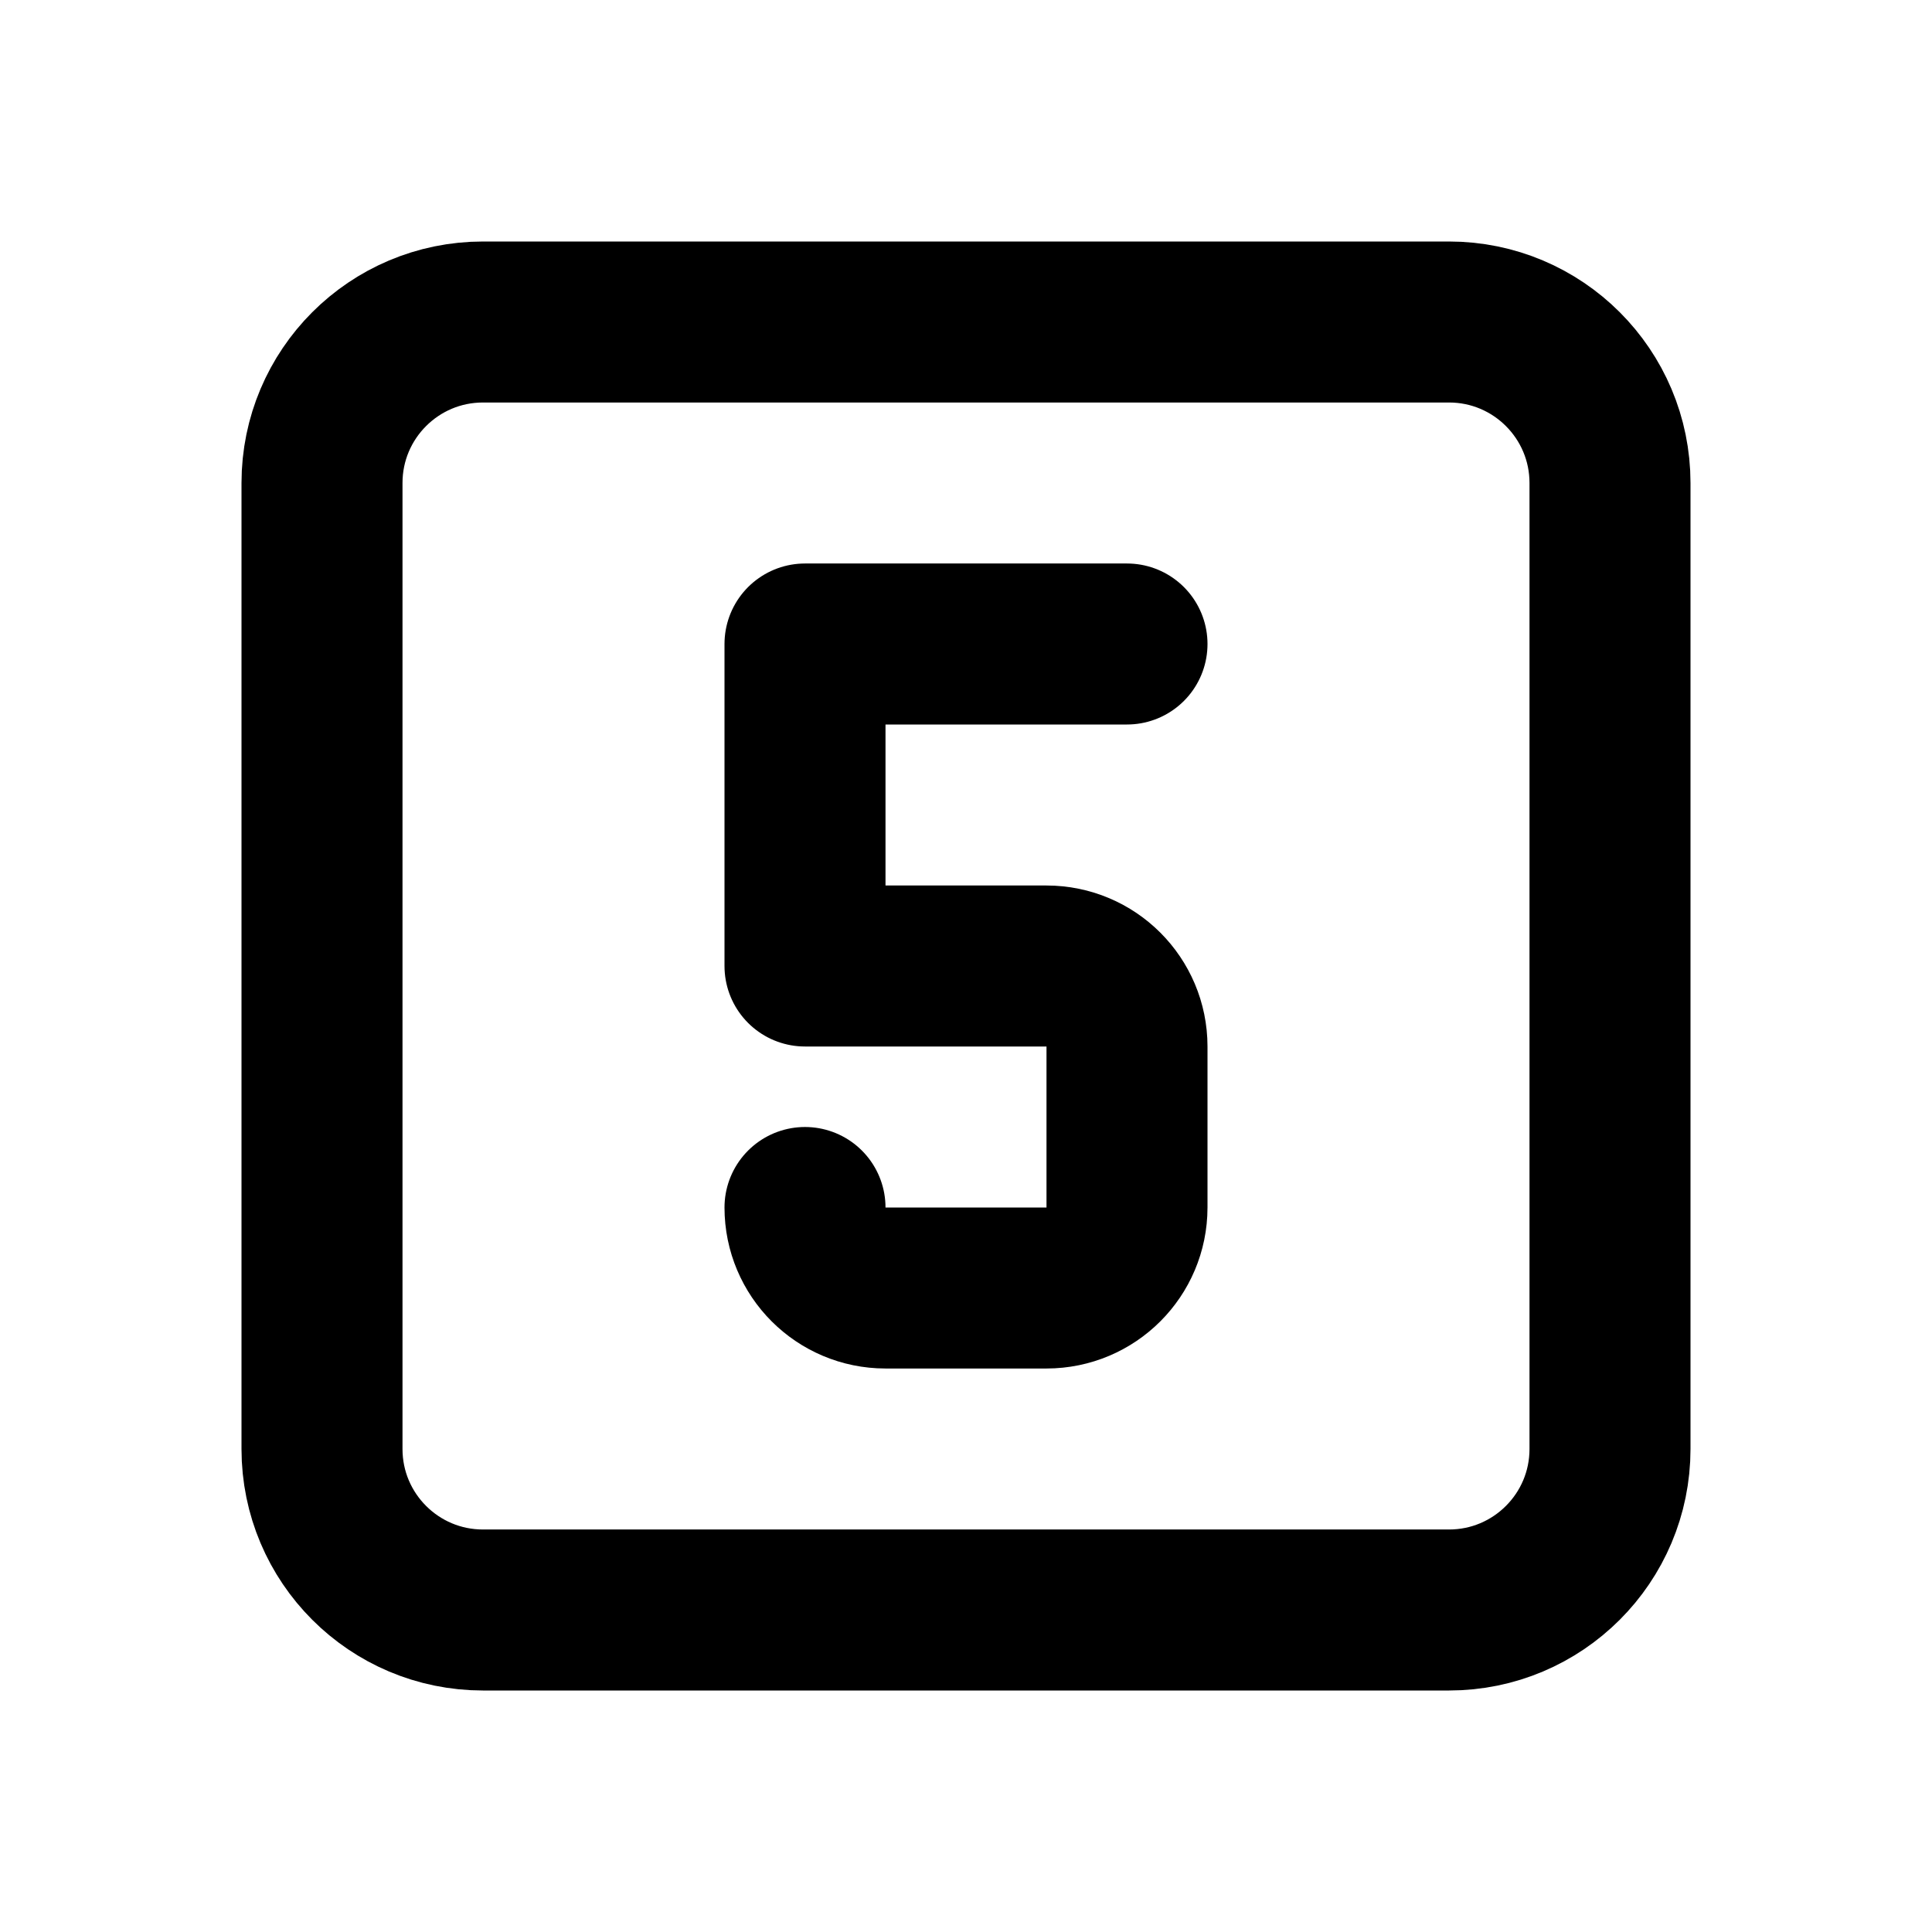
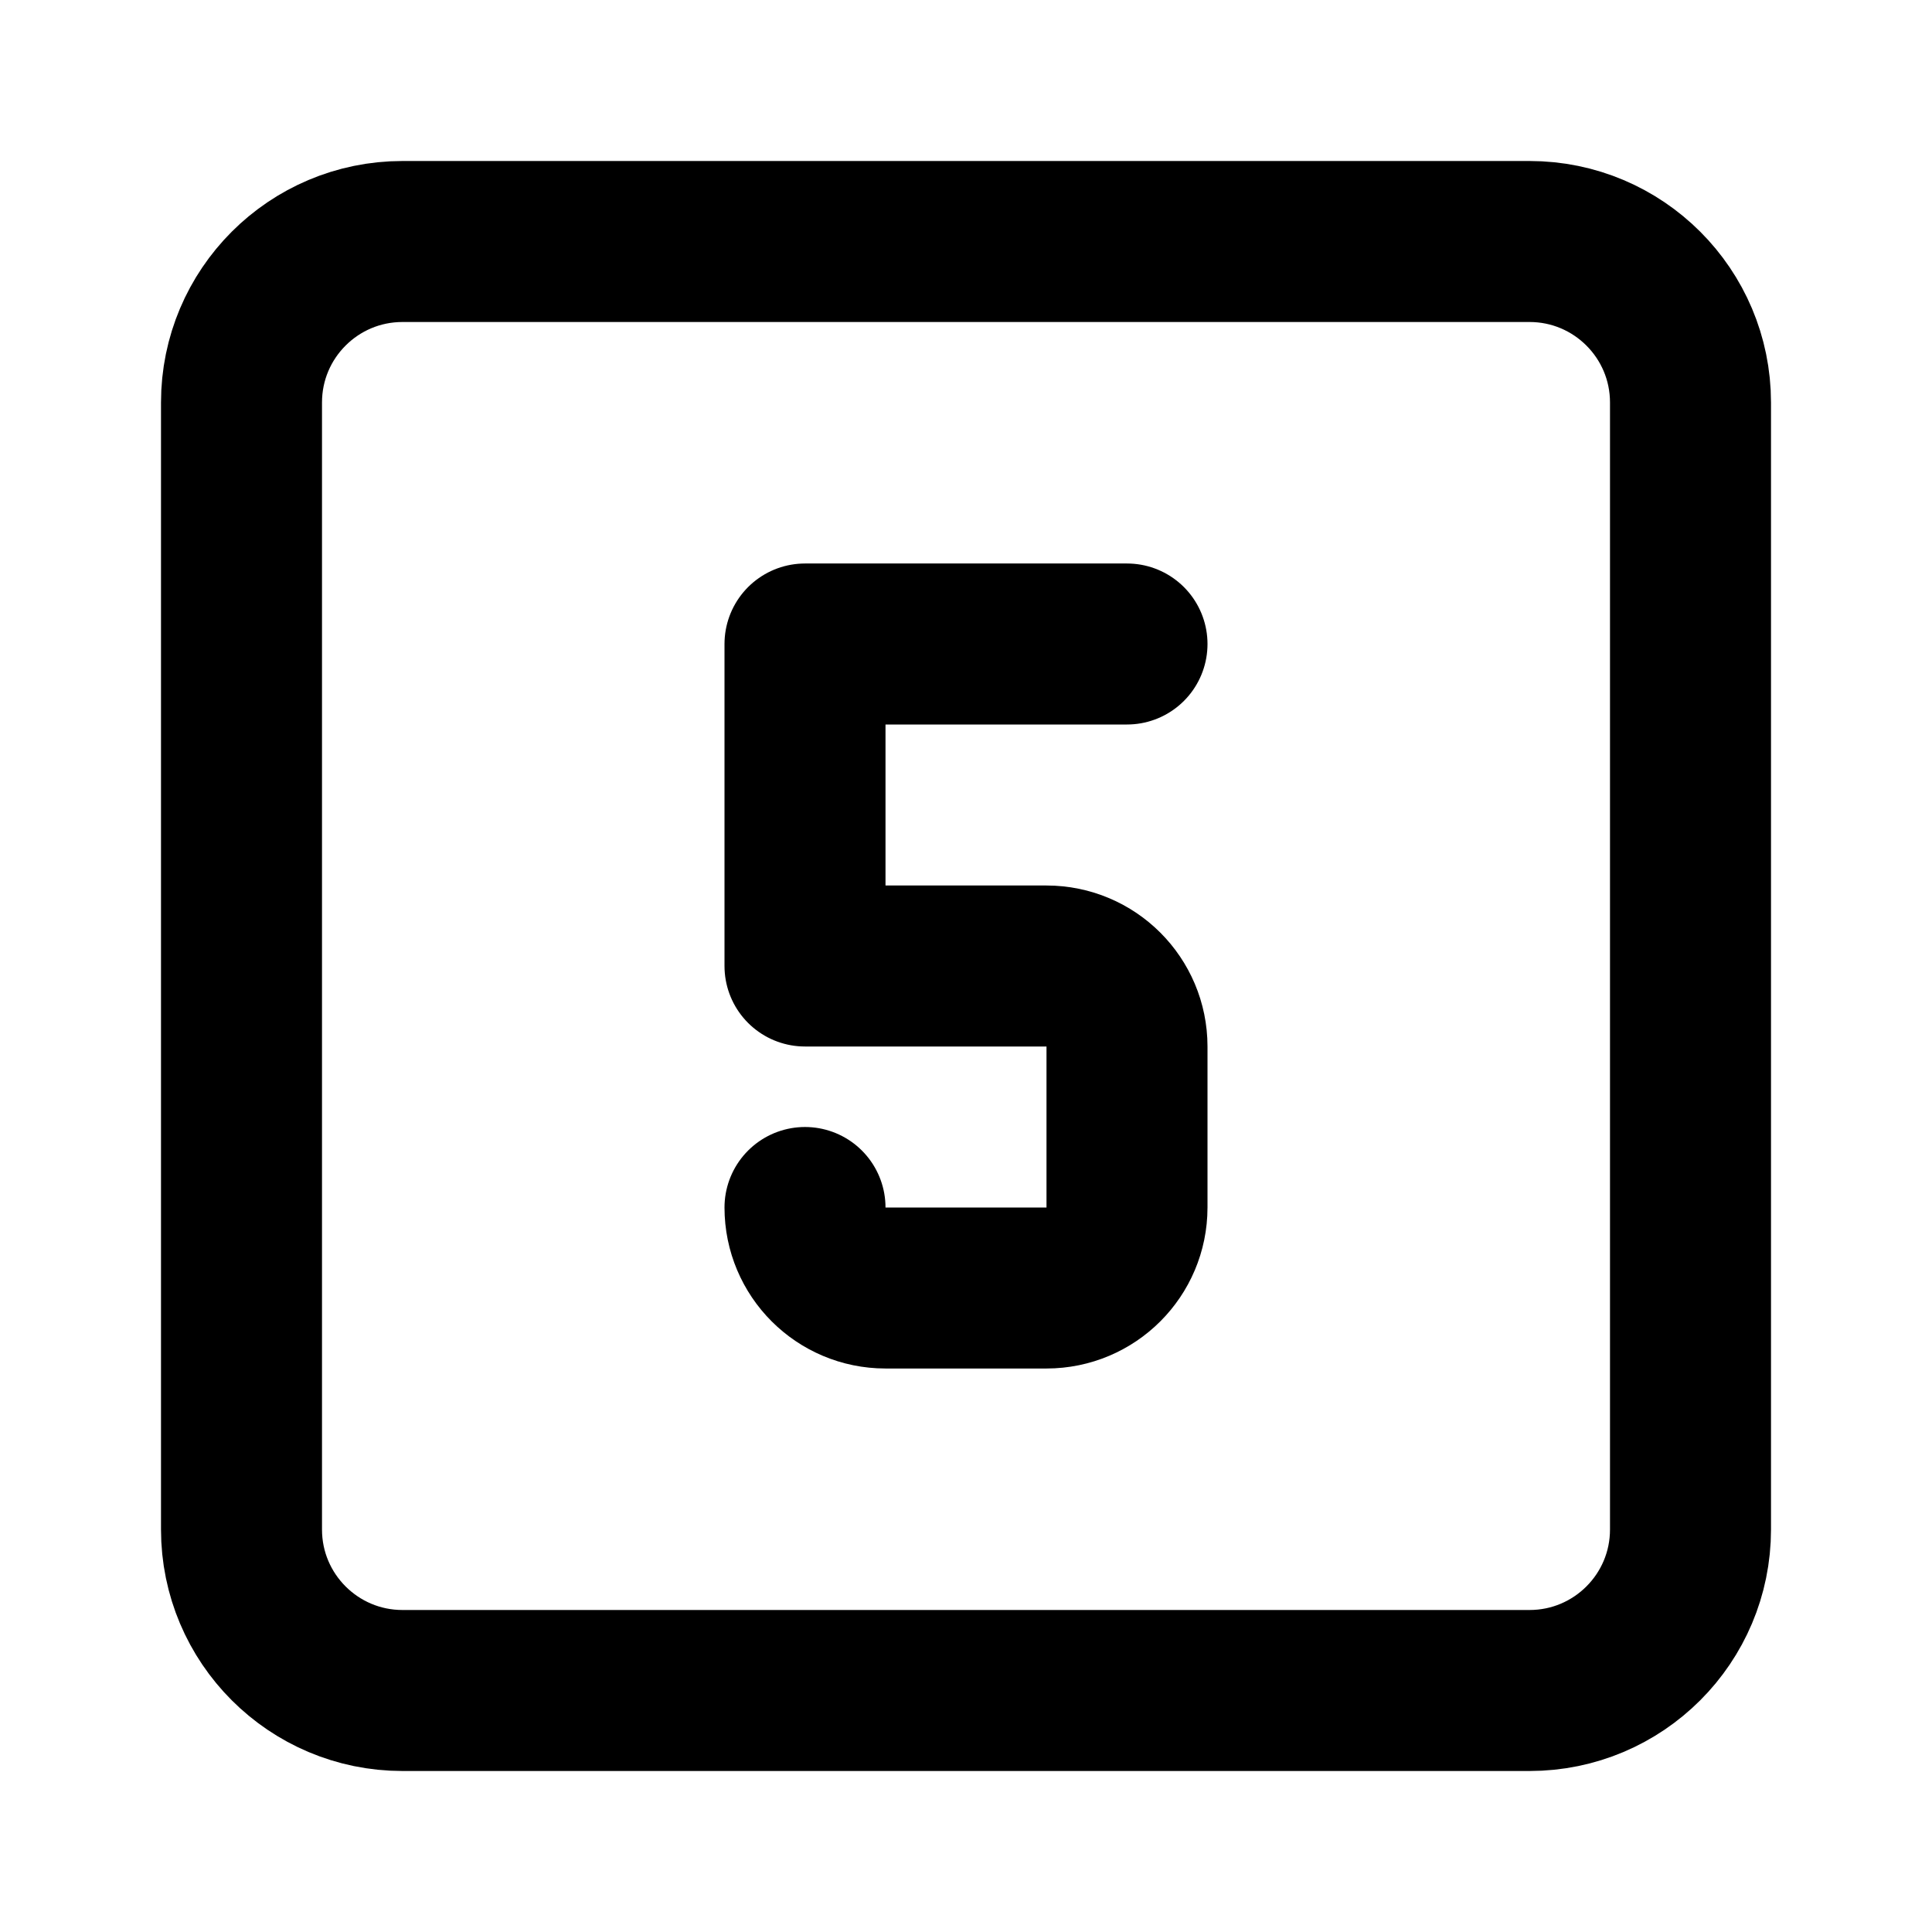
<svg xmlns="http://www.w3.org/2000/svg" width="24" height="24" viewBox="0 0 24 24" stroke-width="2" stroke="currentColor" fill="none" stroke-linecap="round" stroke-linejoin="round">
-   <path d="M4 4m0 2a2 2 0 0 1 2 -2h12a2 2 0 0 1 2 2v12a2 2 0 0 1 -2 2h-12a2 2 0 0 1 -2 -2z" />
+   <path d="M3 3m0 2a2 2 0 0 1 2 -2h14a2 2 0 0 1 2 2v14a2 2 0 0 1 -2 2h-14a2 2 0 0 1 -2 -2z" />
  <path d="M10 15a1 1 0 0 0 1 1h2a1 1 0 0 0 1 -1v-2a1 1 0 0 0 -1 -1h-3v-4h4" />
</svg>
